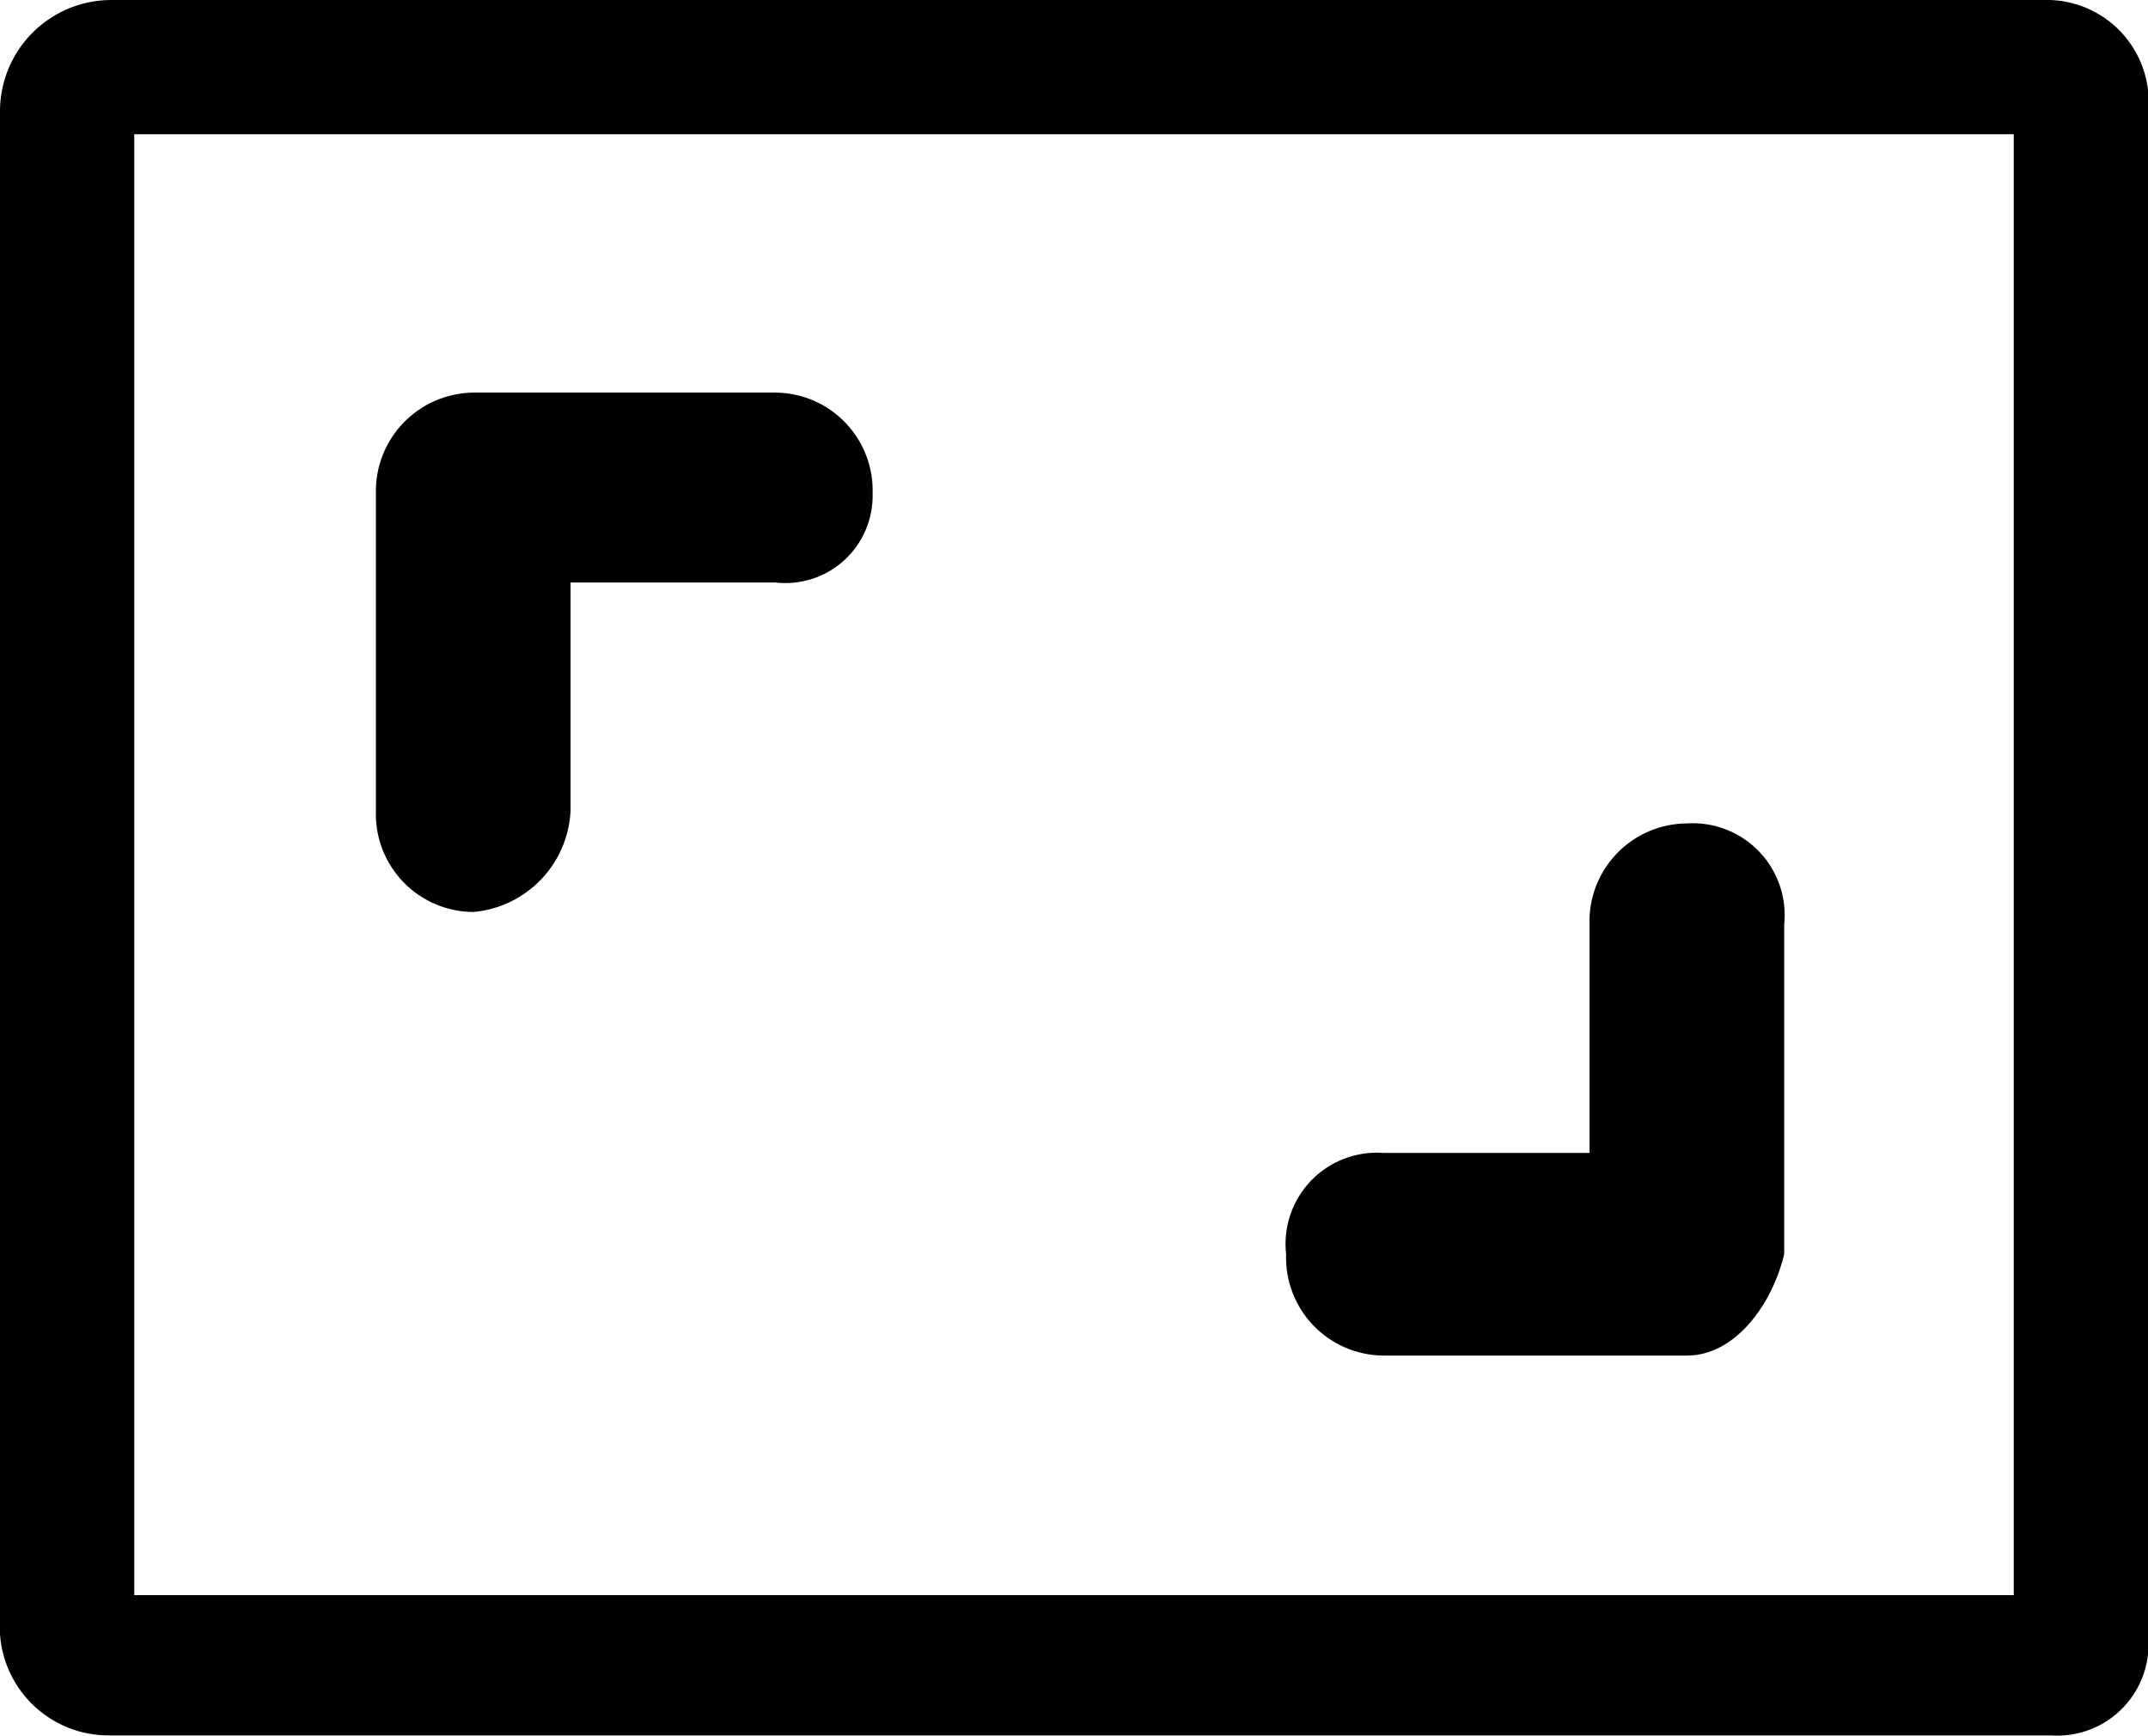
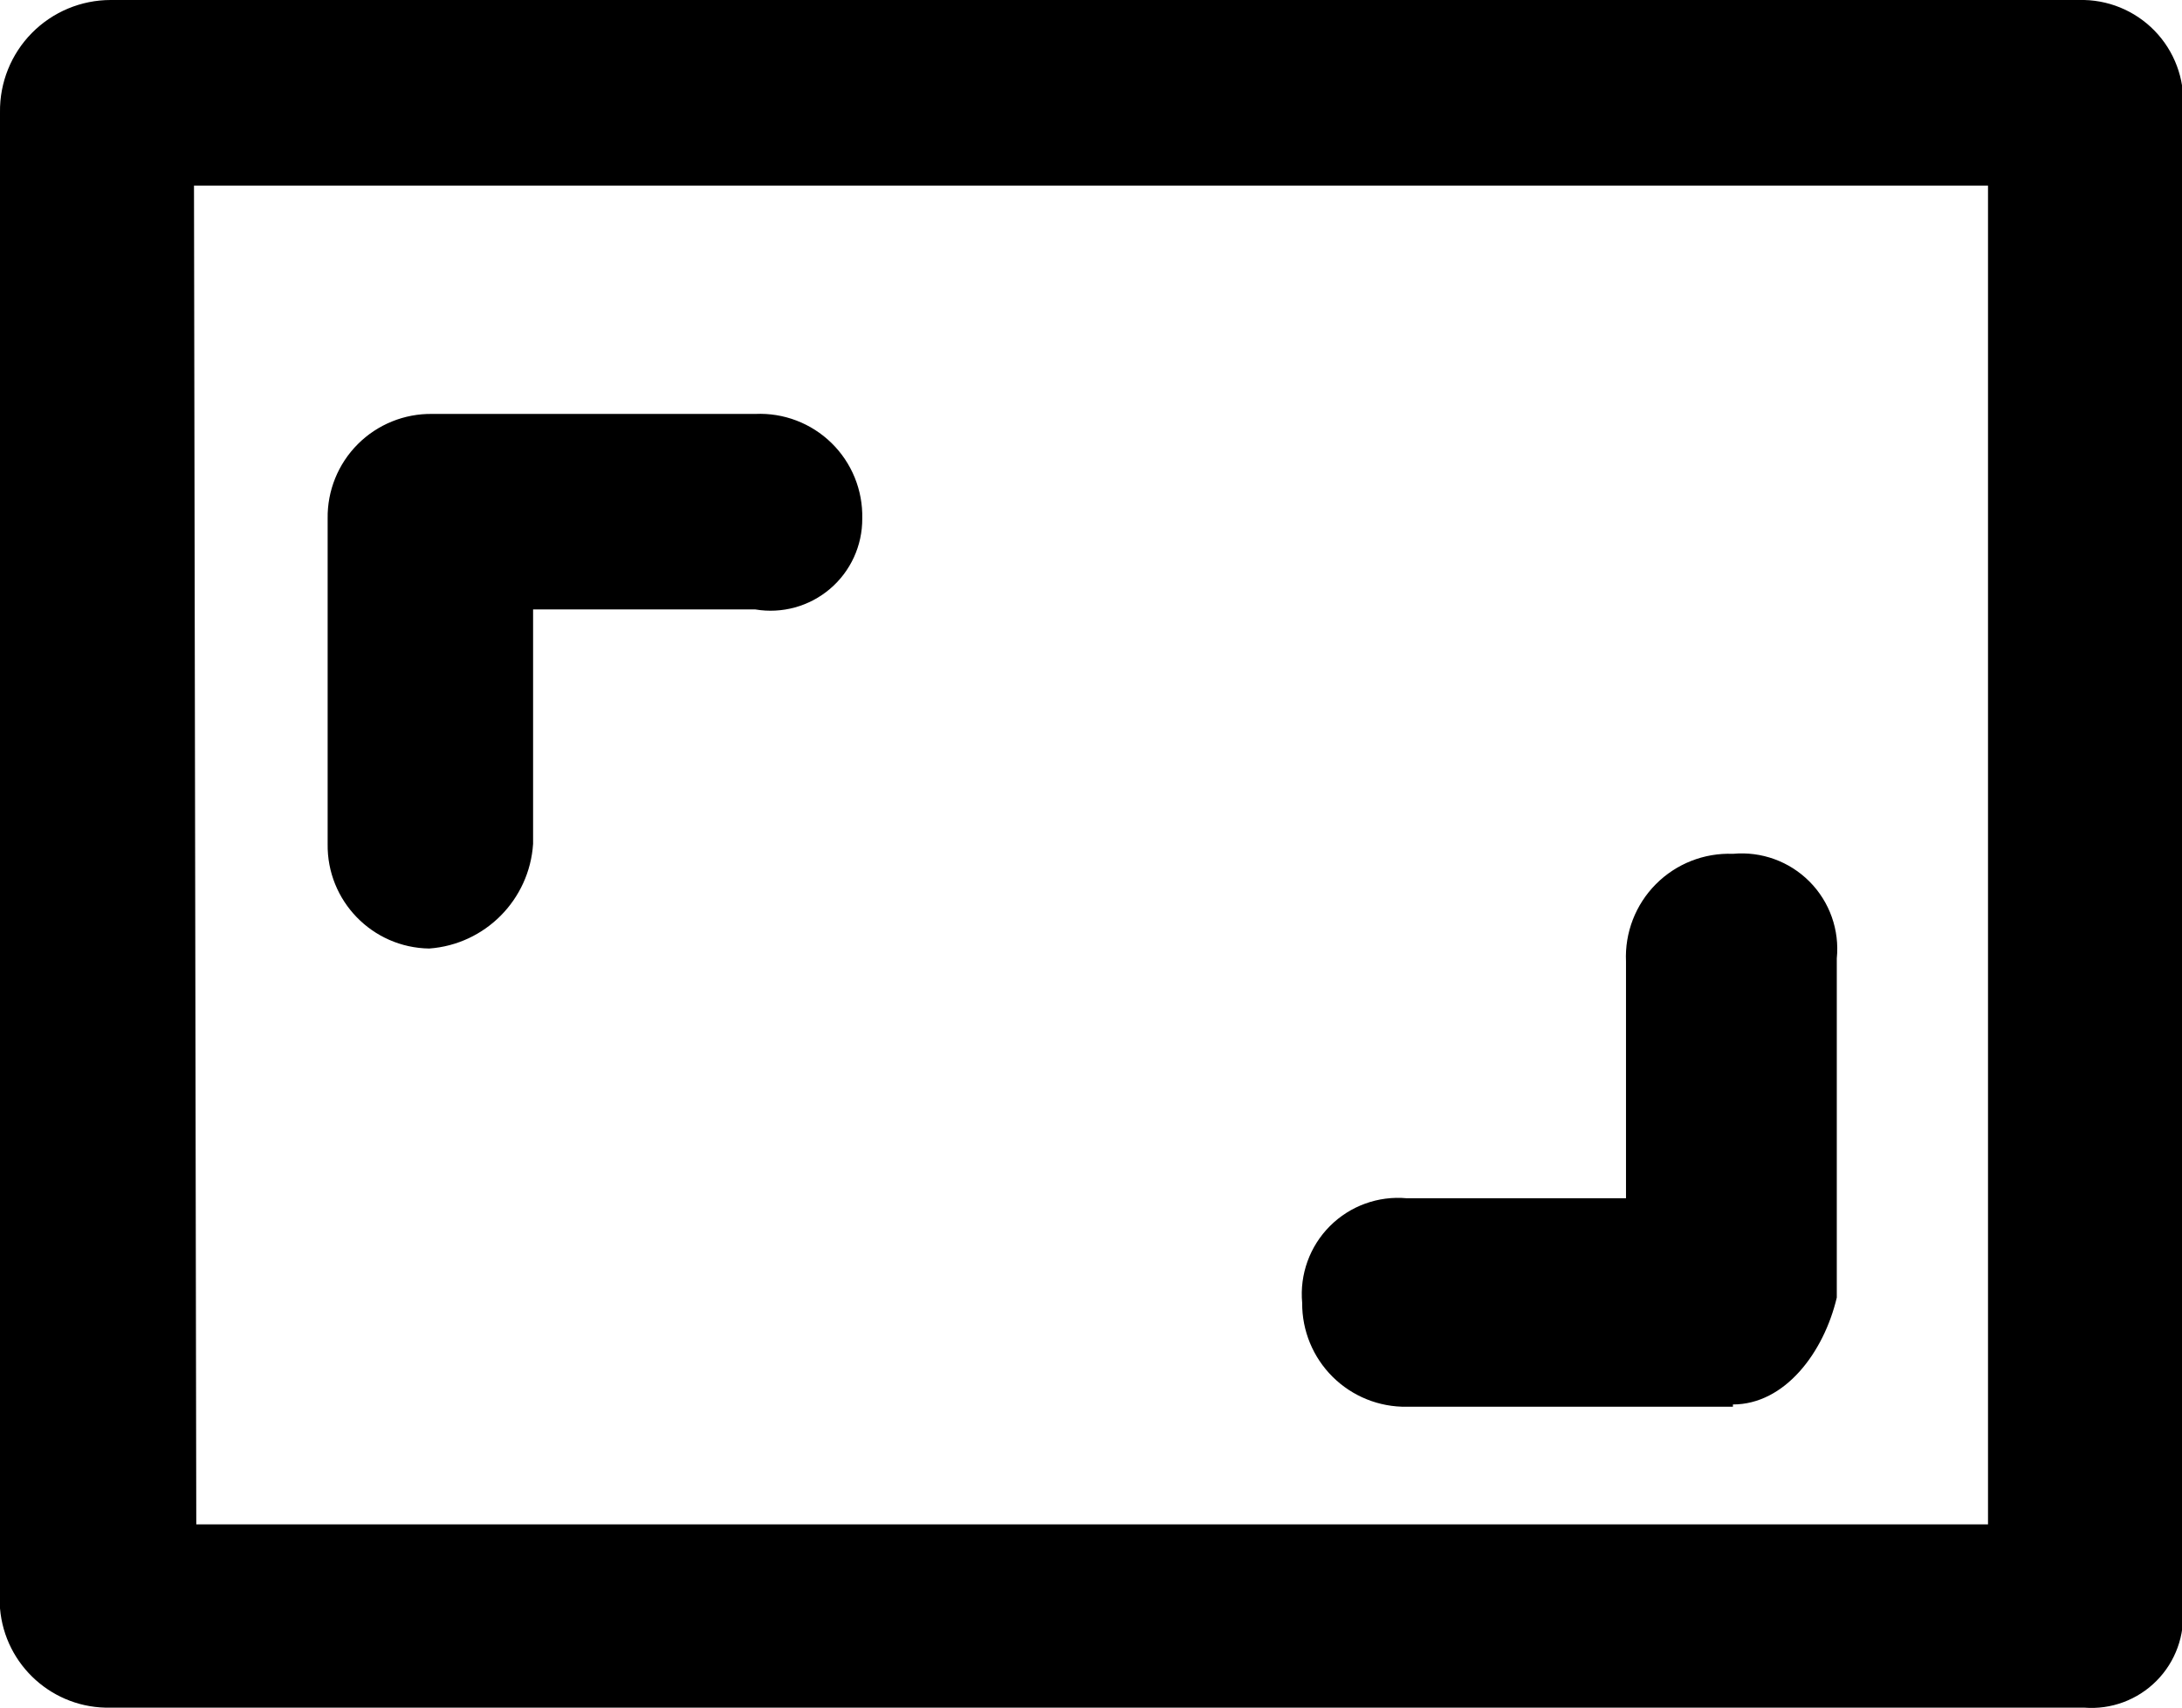
- <svg xmlns="http://www.w3.org/2000/svg" viewBox="0 0 32 25.86">
-   <path d="M30.55,28.93H1.63A1.62,1.62,0,0,1,0,27.42V4.77a1.66,1.66,0,0,1,1.63-1.7H30.55A1.52,1.52,0,0,1,32,4.77V27.42a1.36,1.36,0,0,1-1.45,1.51ZM2,26.84H30V5.07H2Z" transform="translate(0 -3.07)" />
-   <path d="M7.05,16.66A1.46,1.46,0,0,1,5.6,15.15V10.43A1.47,1.47,0,0,1,7.05,8.92h4.52A1.46,1.46,0,0,1,13,10.43a1.3,1.3,0,0,1-1.45,1.32H8.5v3.4A1.59,1.59,0,0,1,7.05,16.66Zm18.08,6.61H20.61a1.46,1.46,0,0,1-1.45-1.51,1.36,1.36,0,0,1,1.45-1.51h3.07v-3.4a1.46,1.46,0,0,1,1.45-1.51,1.37,1.37,0,0,1,1.45,1.51v4.91c-.18.75-.73,1.51-1.45,1.51Z" transform="translate(0 -3.07)" />
-   <path d="M3.25,6.28" transform="translate(0 -3.07)" />
+ <svg xmlns="http://www.w3.org/2000/svg" id="图层_3" data-name="图层 3" viewBox="0 0 28.57 22.36">
+   <path d="M29,27.18H3.16a1.42,1.42,0,0,1-1.45-1.3V6.29A1.45,1.45,0,0,1,3.16,4.82H29a1.33,1.33,0,0,1,1.29,1.47V25.88A1.2,1.2,0,0,1,29,27.18ZM4.28,24.78l23.46,0V7.25H4.25Z" transform="translate(-1.71 -4.82)" />
+   <path d="M7.33,17.24A1.35,1.35,0,0,1,6,15.87V11.61a1.35,1.35,0,0,1,1.37-1.37H11.6A1.34,1.34,0,0,1,13,11.61,1.2,1.2,0,0,1,11.6,12.8H8.69v3.07A1.47,1.47,0,0,1,7.33,17.24Zm17.07,6H20.13a1.35,1.35,0,0,1-1.37-1.36,1.26,1.26,0,0,1,1.37-1.37H23V17.41A1.35,1.35,0,0,1,24.4,16a1.25,1.25,0,0,1,1.36,1.37v4.44C25.59,22.53,25.08,23.21,24.4,23.21Z" transform="translate(-1.71 -4.82)" />
</svg>
